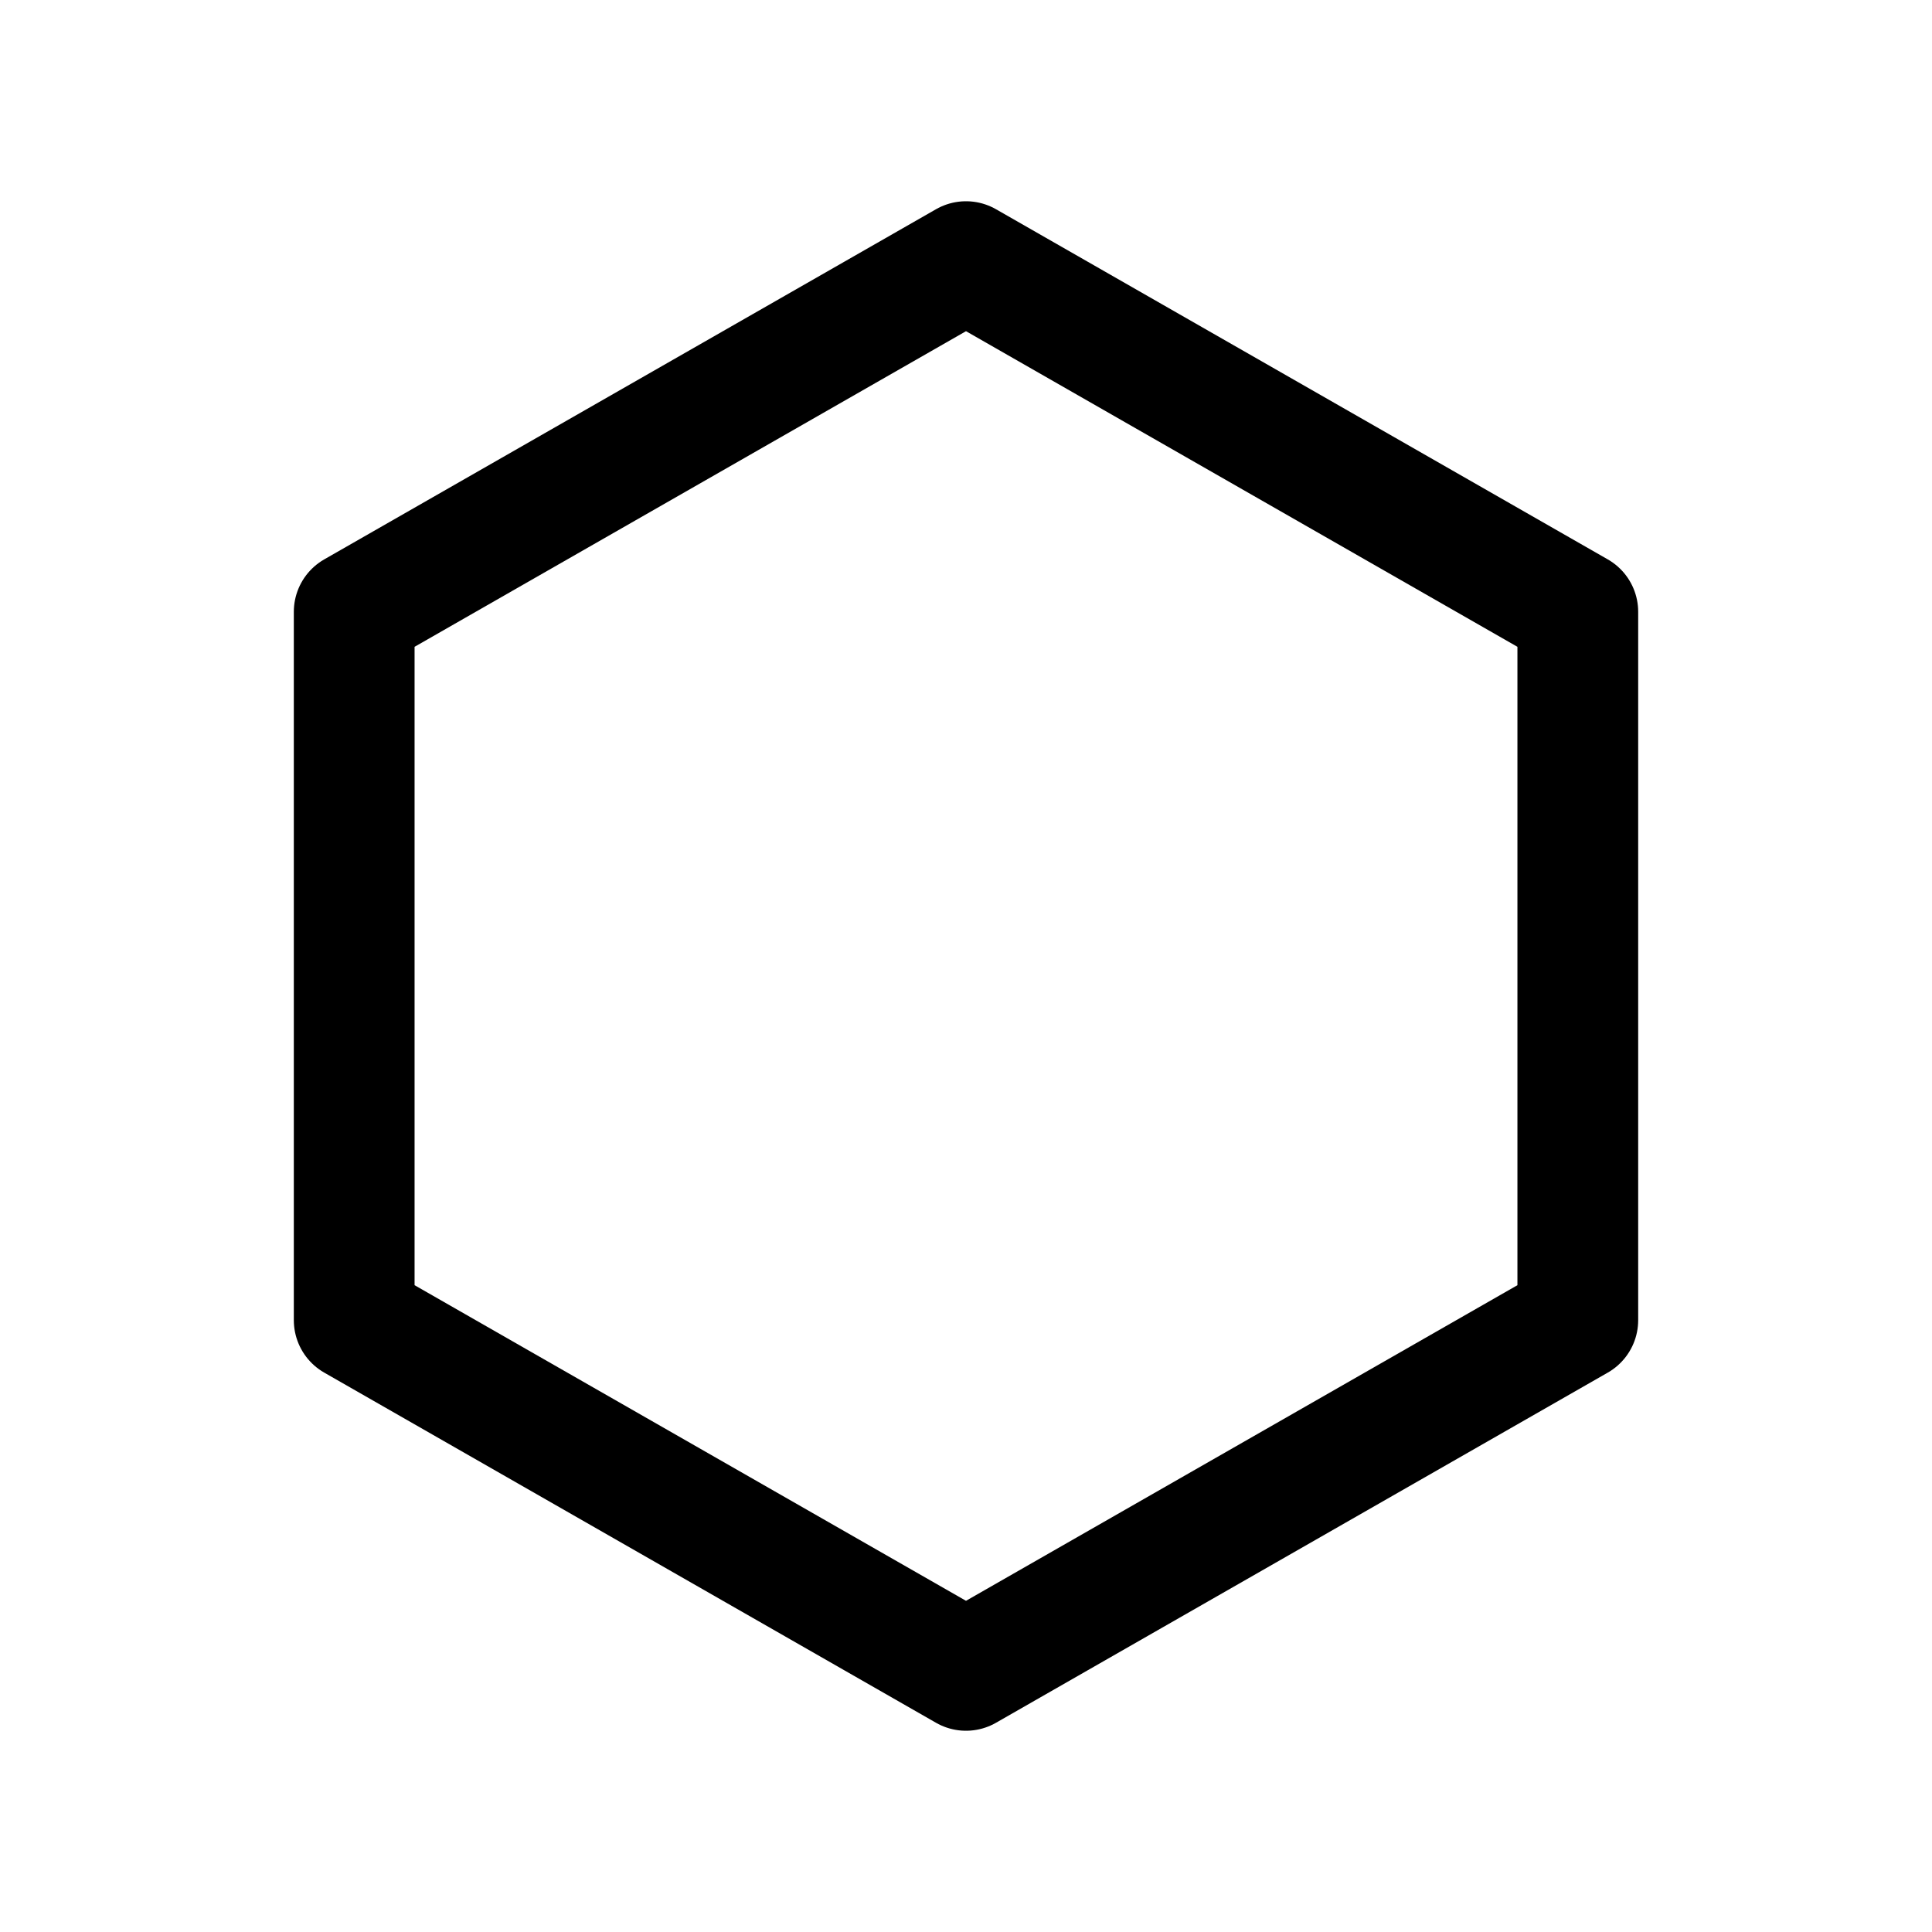
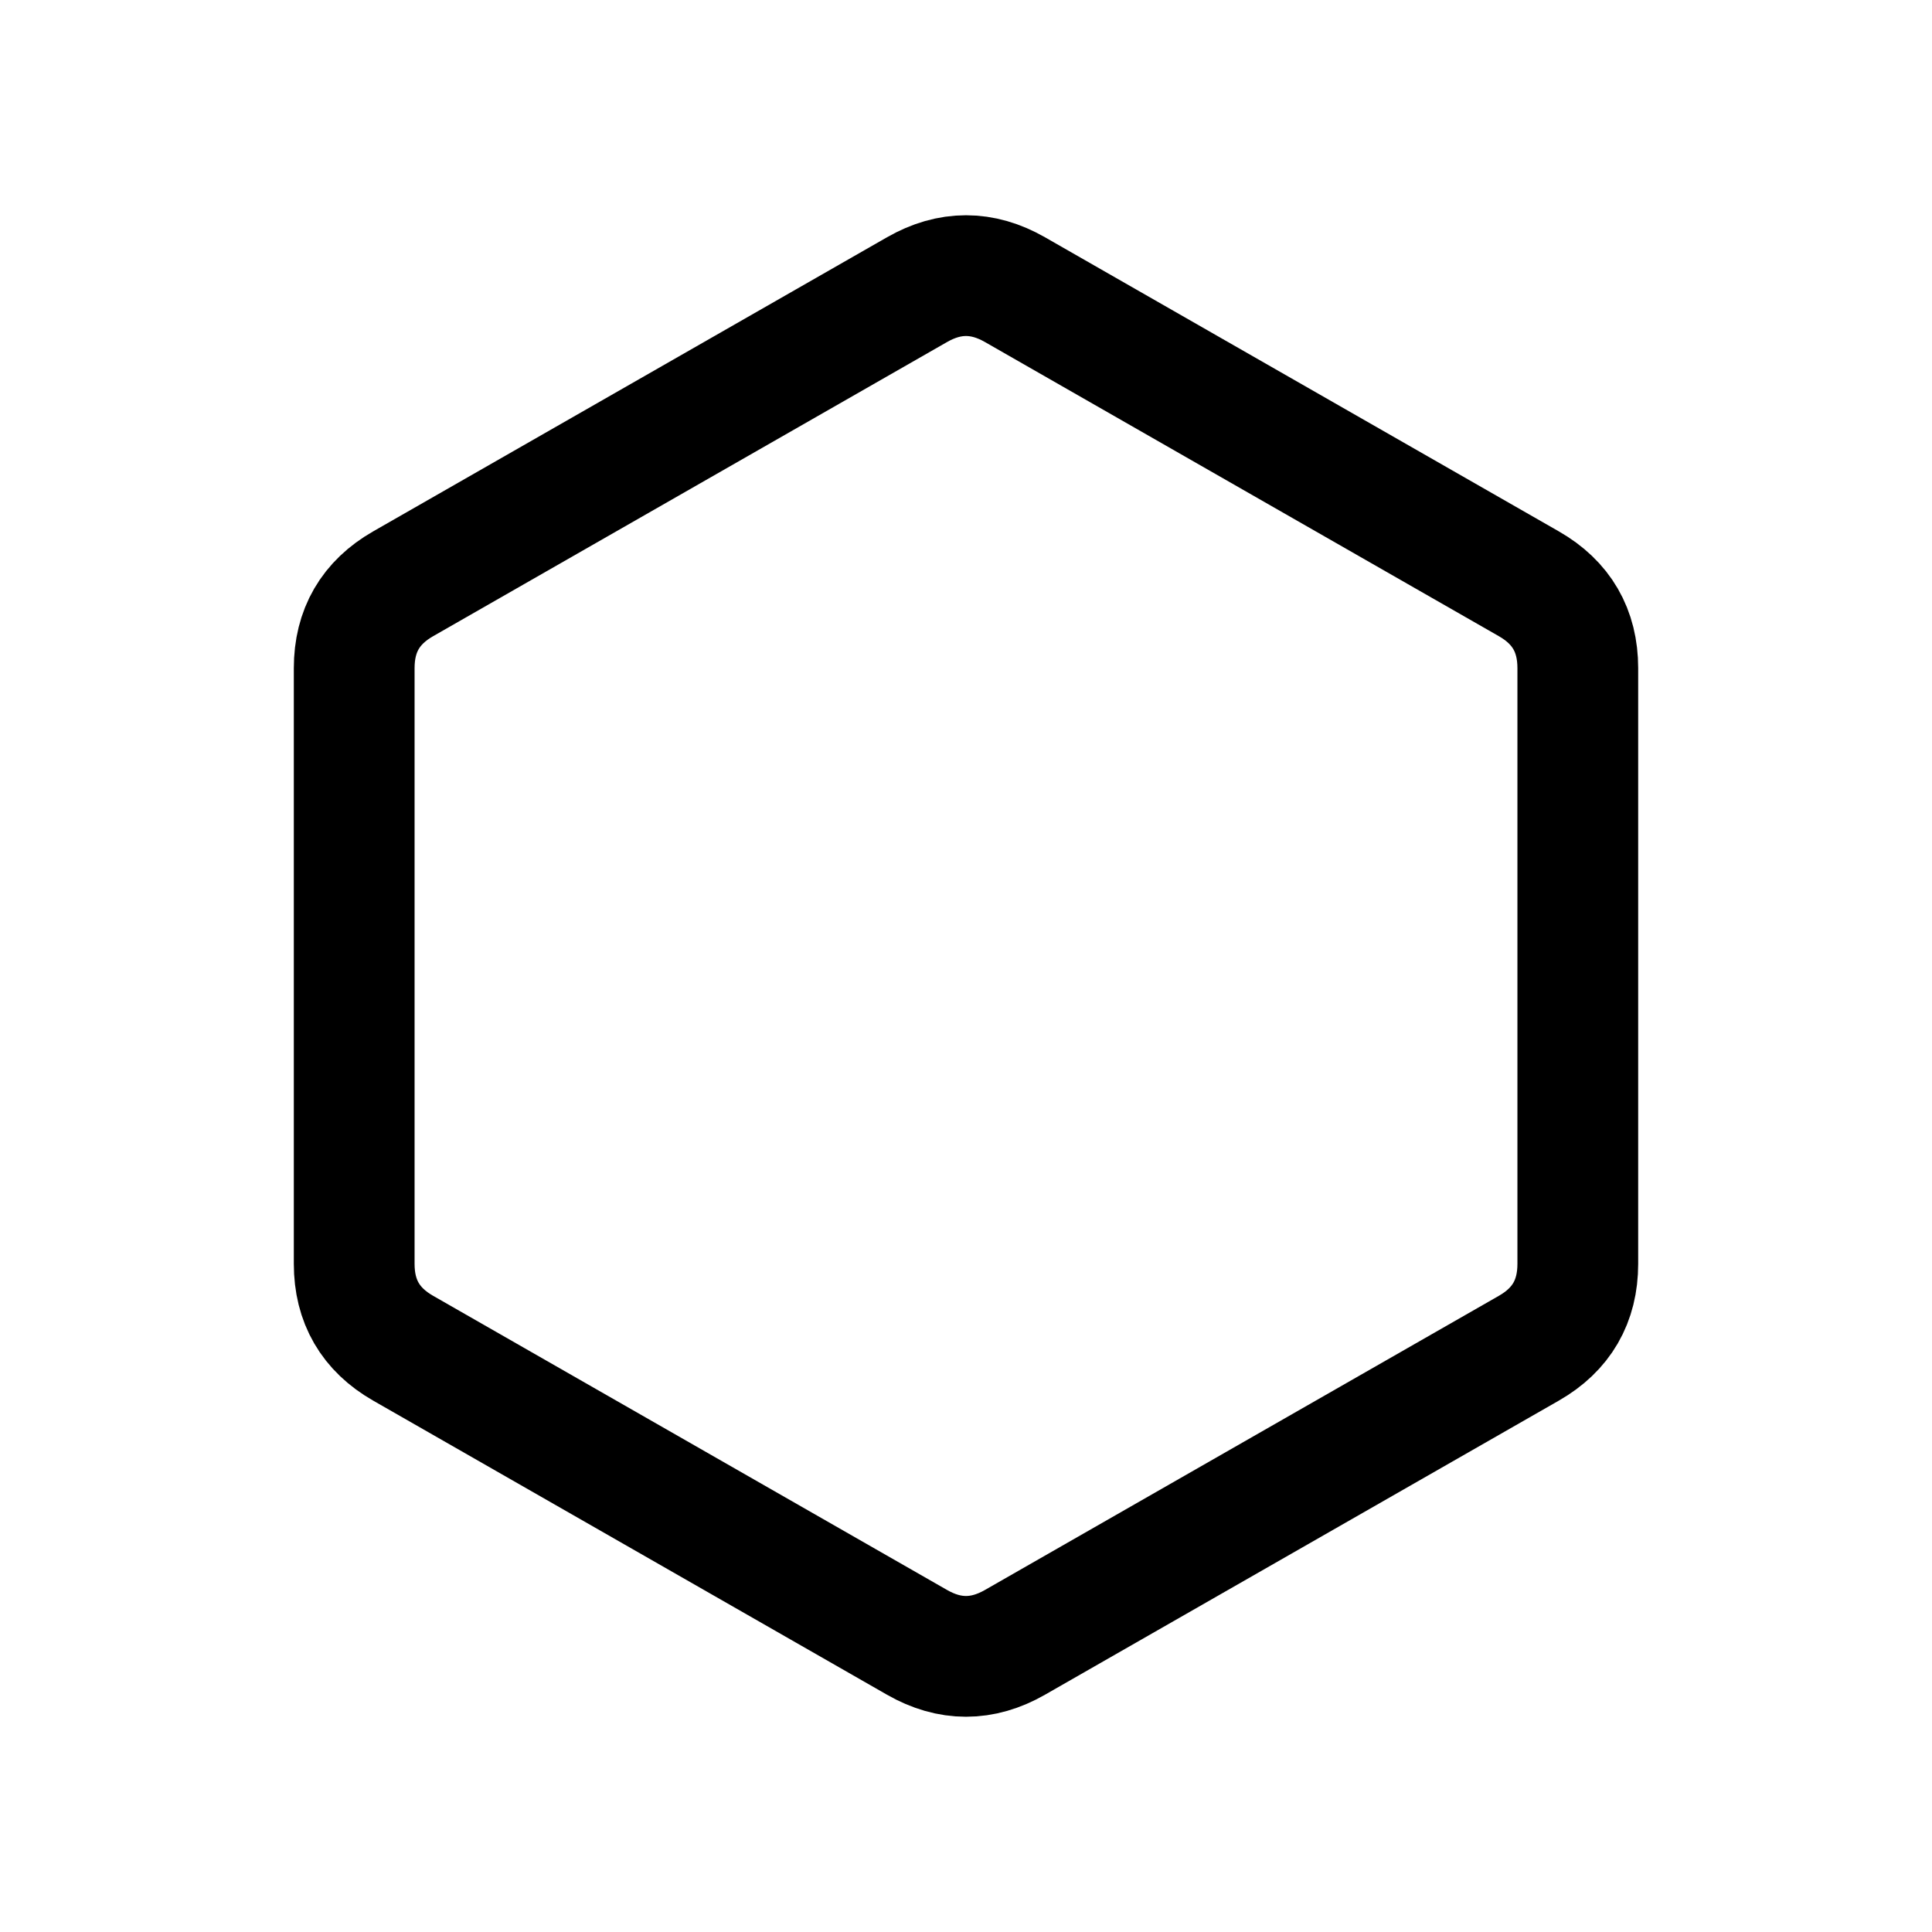
<svg xmlns="http://www.w3.org/2000/svg" viewBox="0 0 24 24" fill="none" stroke="currentColor" stroke-width="1.5" stroke-linecap="round" stroke-linejoin="round">
-   <path d="M12 3.25 19.6 7.6v8.8L12 20.75 4.4 16.4V7.6Z" />
+   <path d="M11.392 3.598Q12 3.25 12.608 3.598L18.992 7.252Q19.6 7.6 19.6 8.3L19.6 15.7Q19.6 16.4 18.992 16.748L12.608 20.402Q12 20.75 11.392 20.402L5.008 16.748Q4.4 16.4 4.4 15.7L4.4 8.3Q4.4 7.6 5.008 7.252Z" />
</svg>
